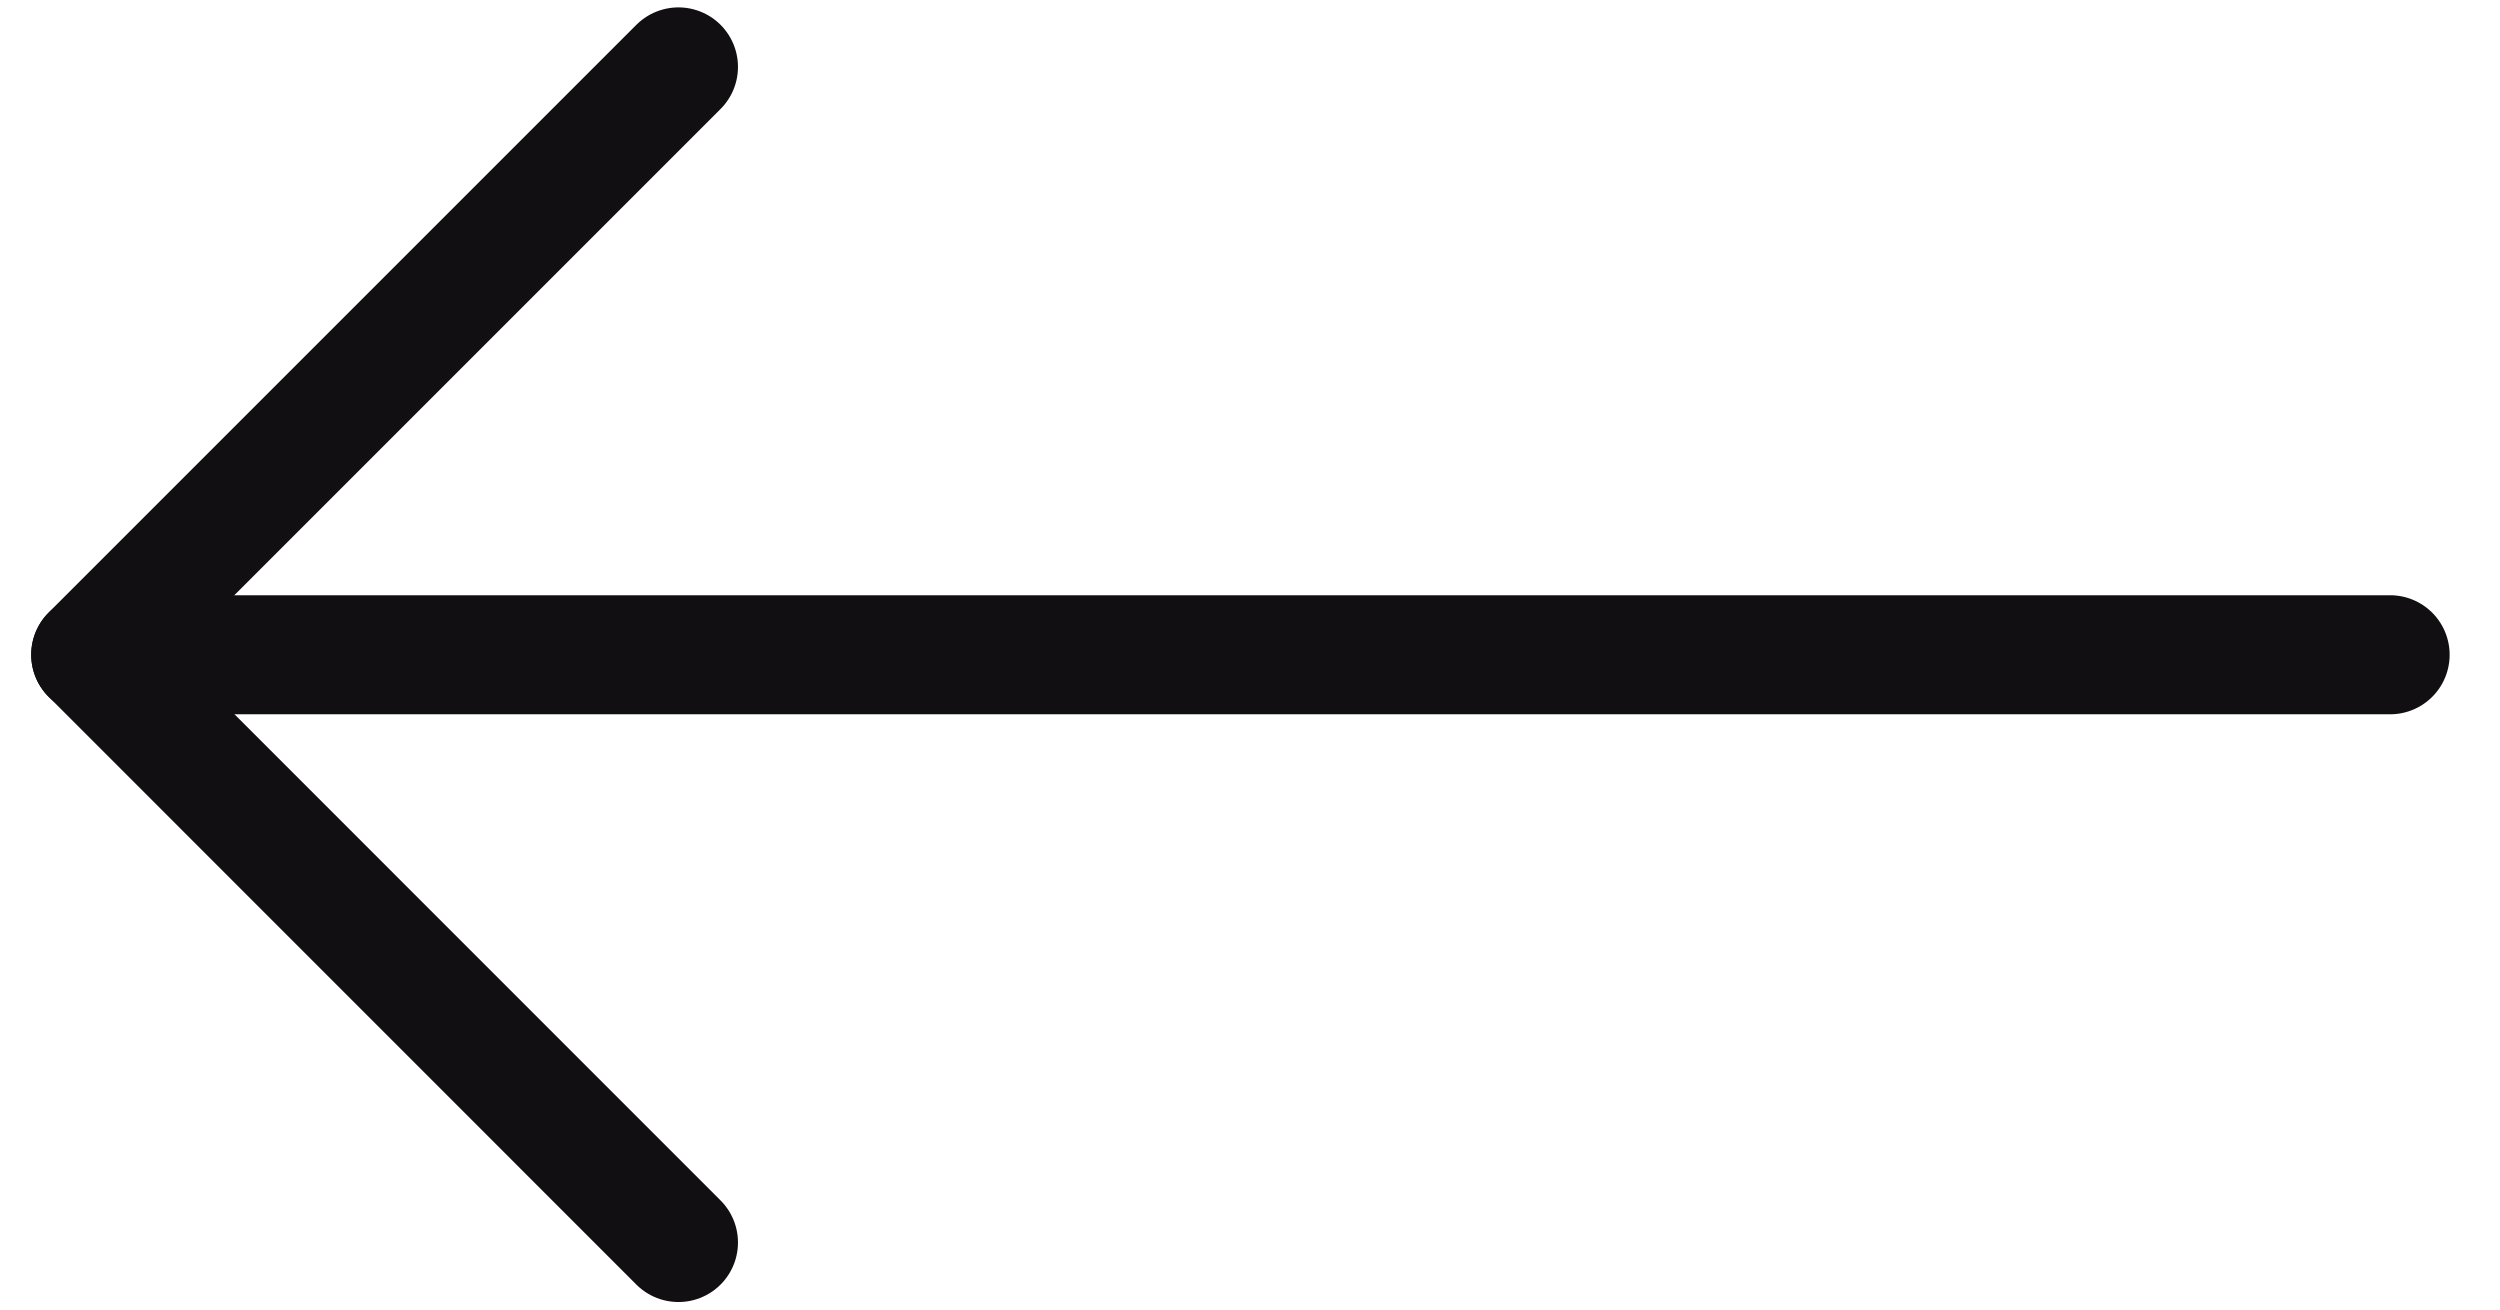
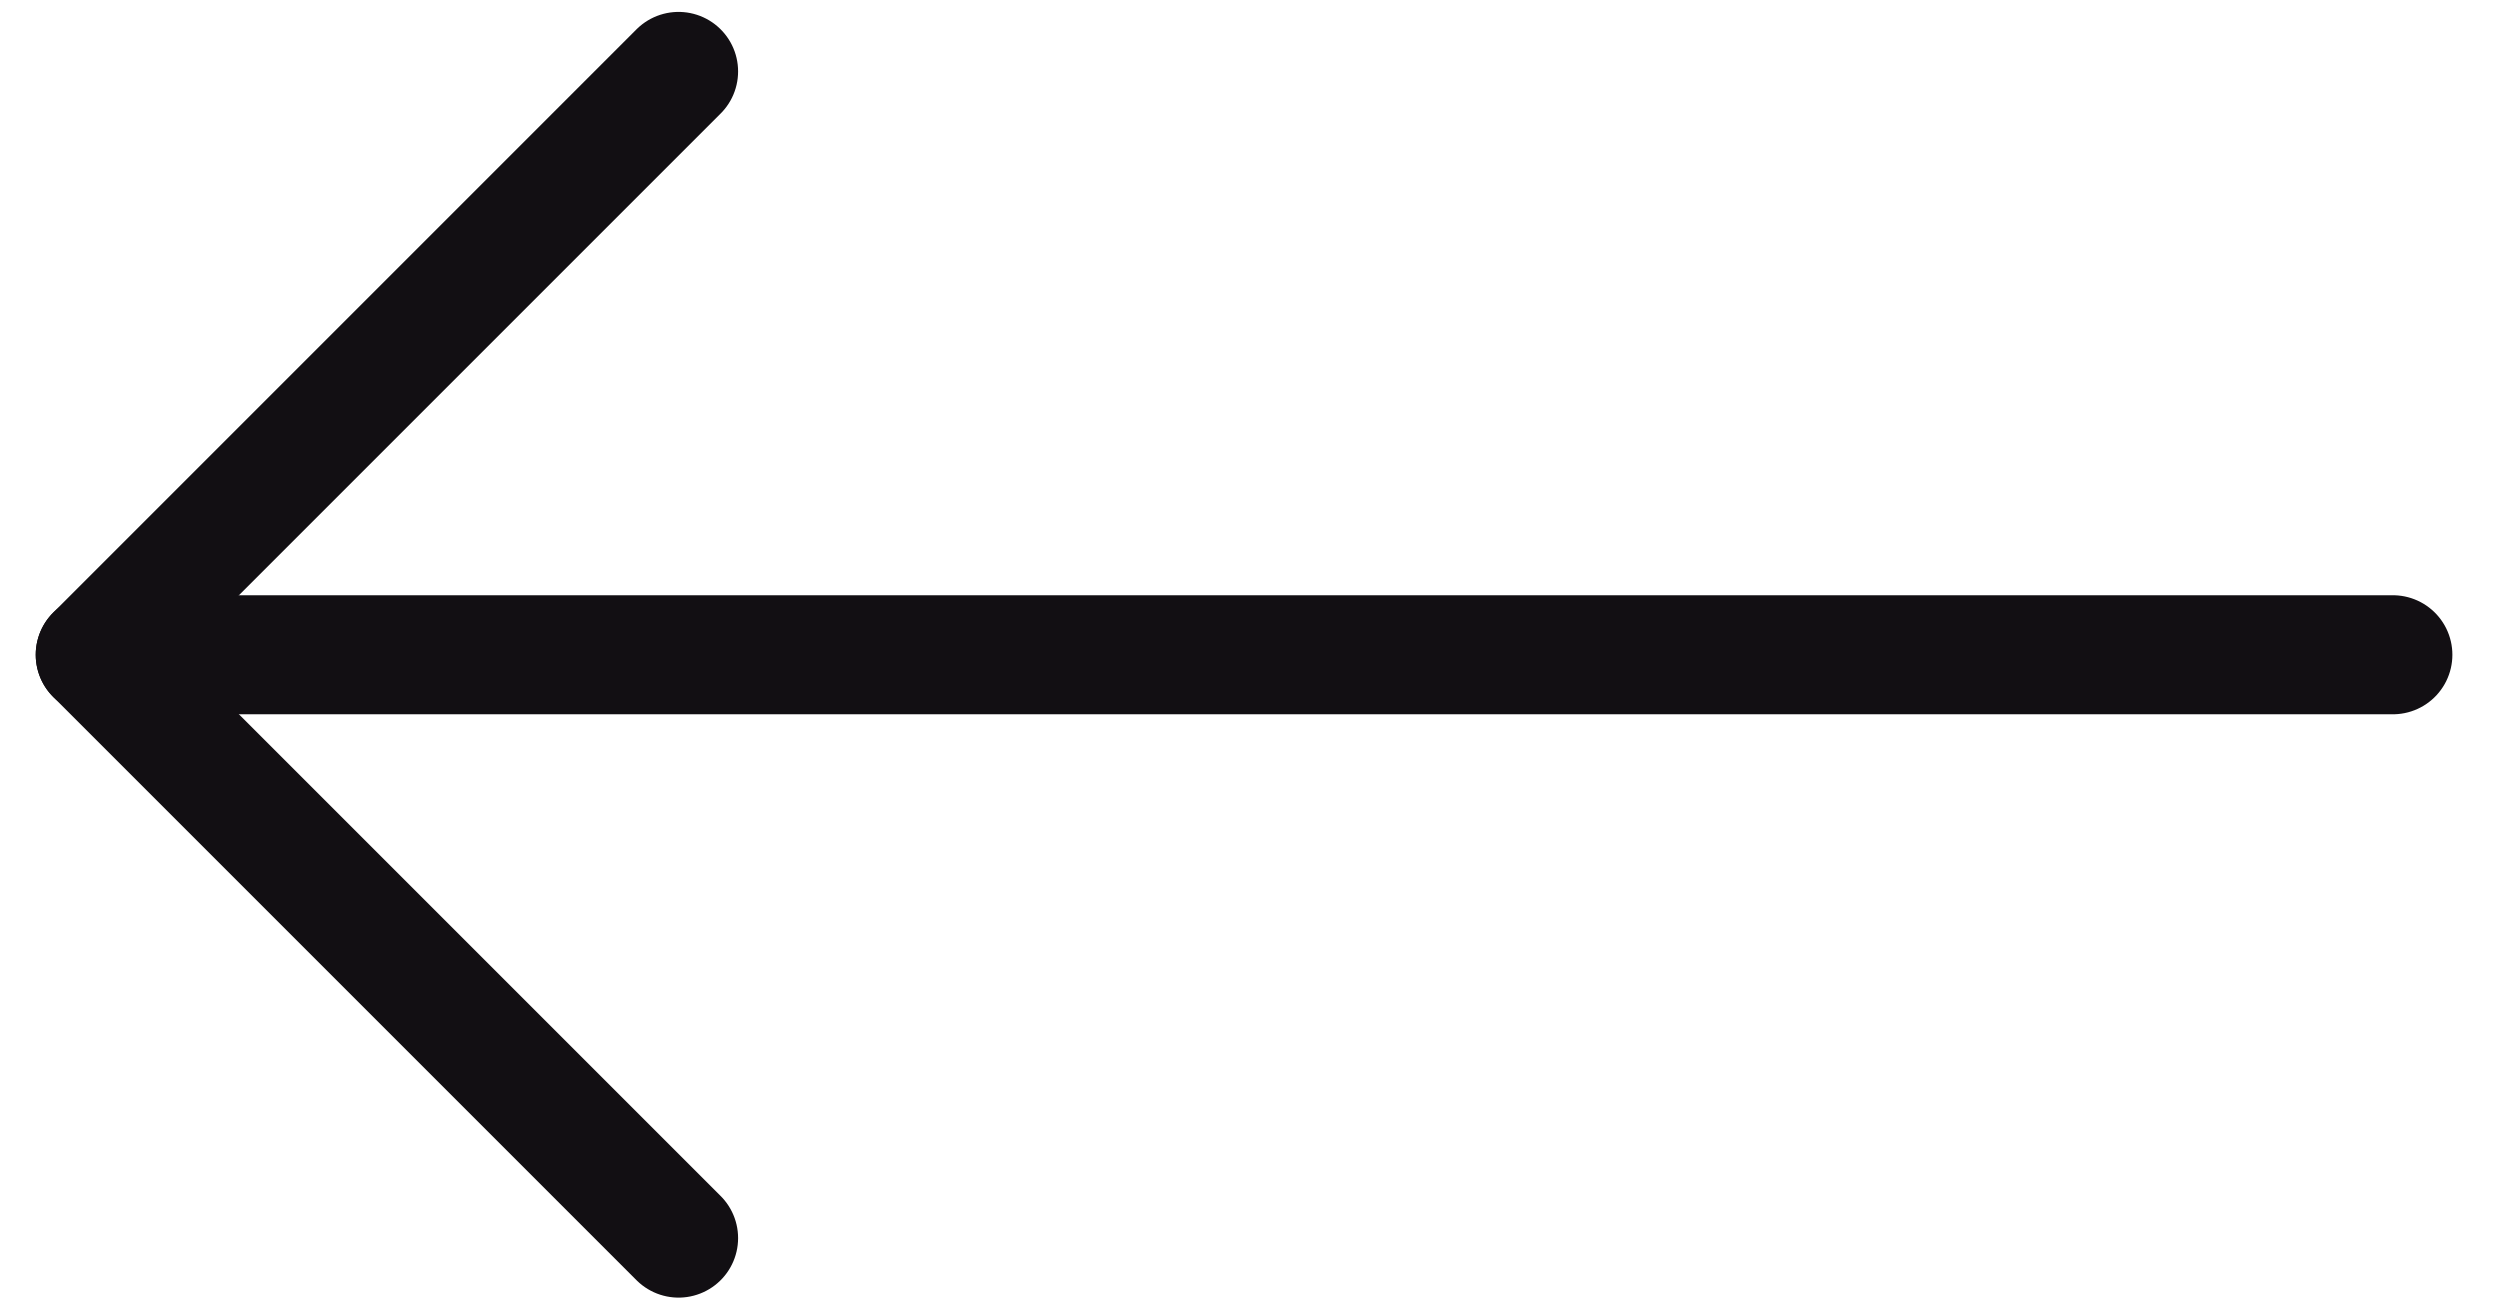
- <svg xmlns="http://www.w3.org/2000/svg" width="21px" height="11px" viewBox="0 0 21 11" version="1.1">
-   <g id="Symbols" stroke="none" stroke-width="1" fill="none" fill-rule="evenodd" stroke-linecap="round" stroke-linejoin="round">
-     <g id="Footer" transform="translate(-69, -38)" stroke="#120F13">
+ <svg xmlns="http://www.w3.org/2000/svg" version="1.1" id="Calque_1" x="0px" y="0px" viewBox="0 0 21 11" style="enable-background:new 0 0 21 11;" xml:space="preserve">
+   <style type="text/css">
+ 	.st0{fill:none;stroke:#120F13;stroke-linecap:round;stroke-linejoin:round;}
+ </style>
+   <g id="Symbols">
+     <g id="Footer" transform="translate(-69, -38)">
      <g id="Group-2" transform="translate(50, 22)">
        <g id="icon_LeftArrow" transform="translate(19, 16)">
-           <path d="M20.077,5.5 L0.762,5.5" id="Stroke-3" />
-           <polyline id="Stroke-5" points="5.699 0.562 0.762 5.499 5.699 10.437" />
+           <path id="Stroke-3" class="st0" d="M20.1,5.5H0.8" />
+           <polyline id="Stroke-5" class="st0" points="5.7,0.6 0.8,5.5 5.7,10.4     " />
        </g>
      </g>
    </g>
  </g>
</svg>
